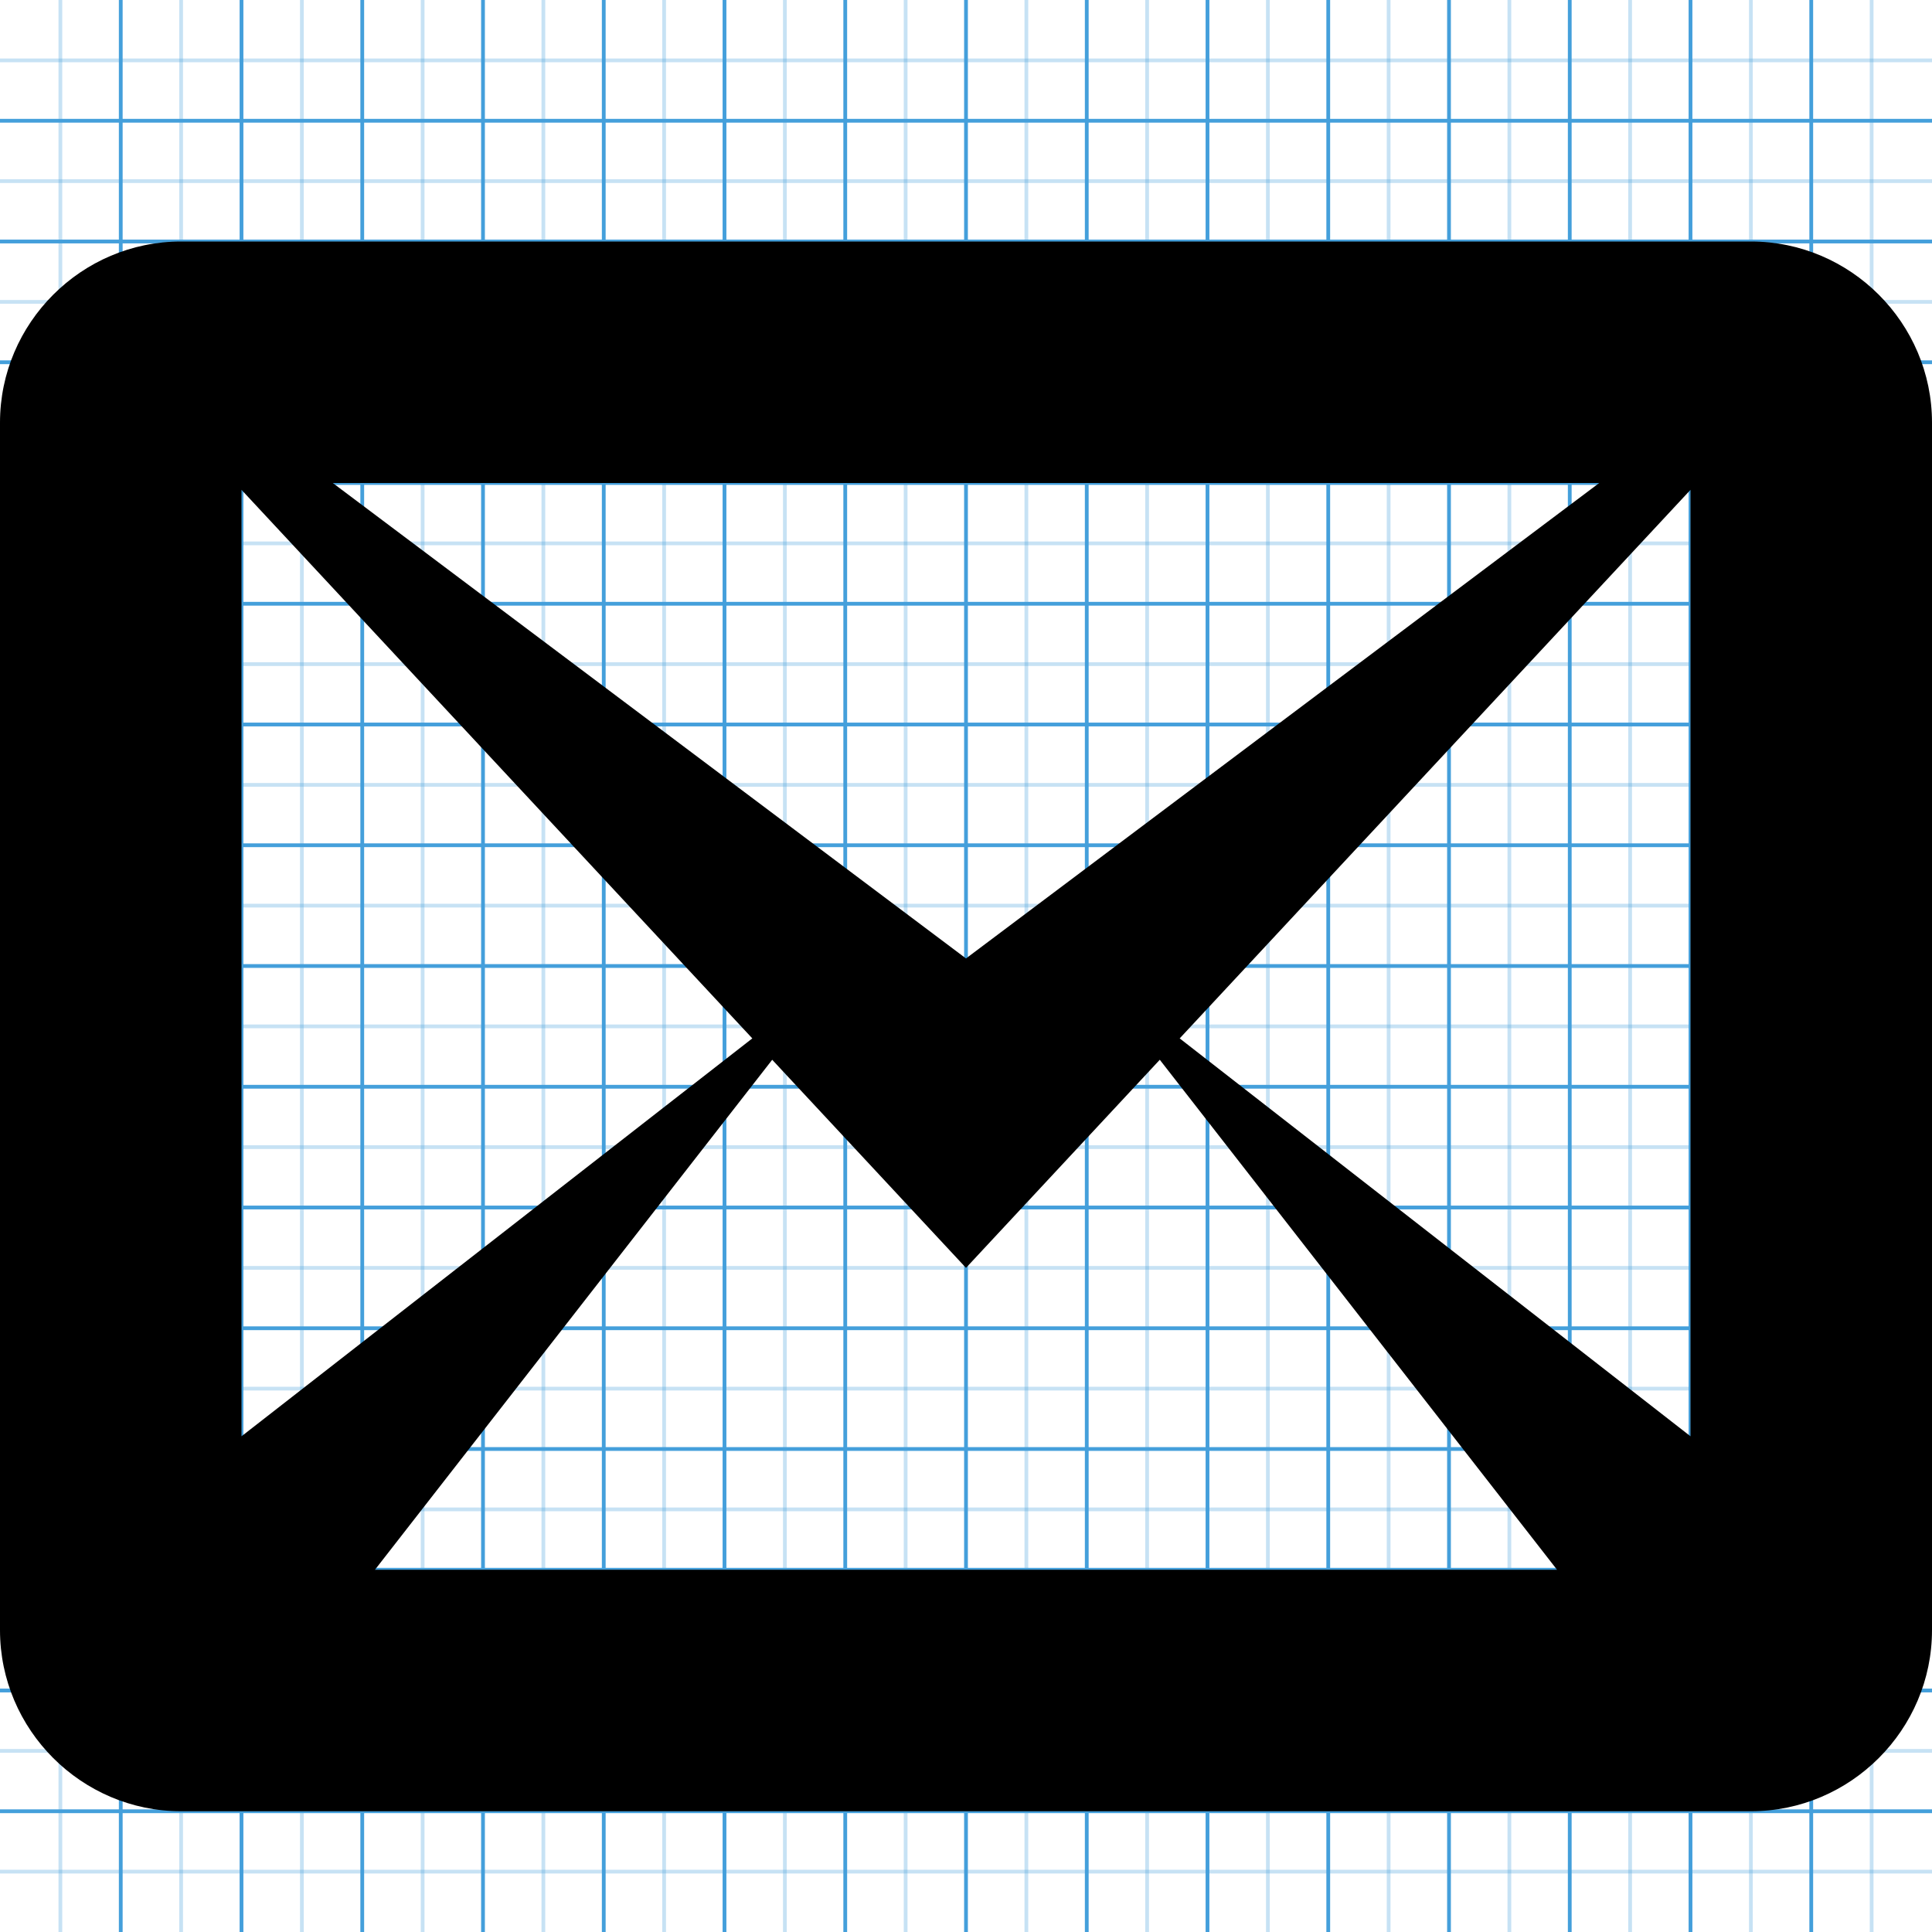
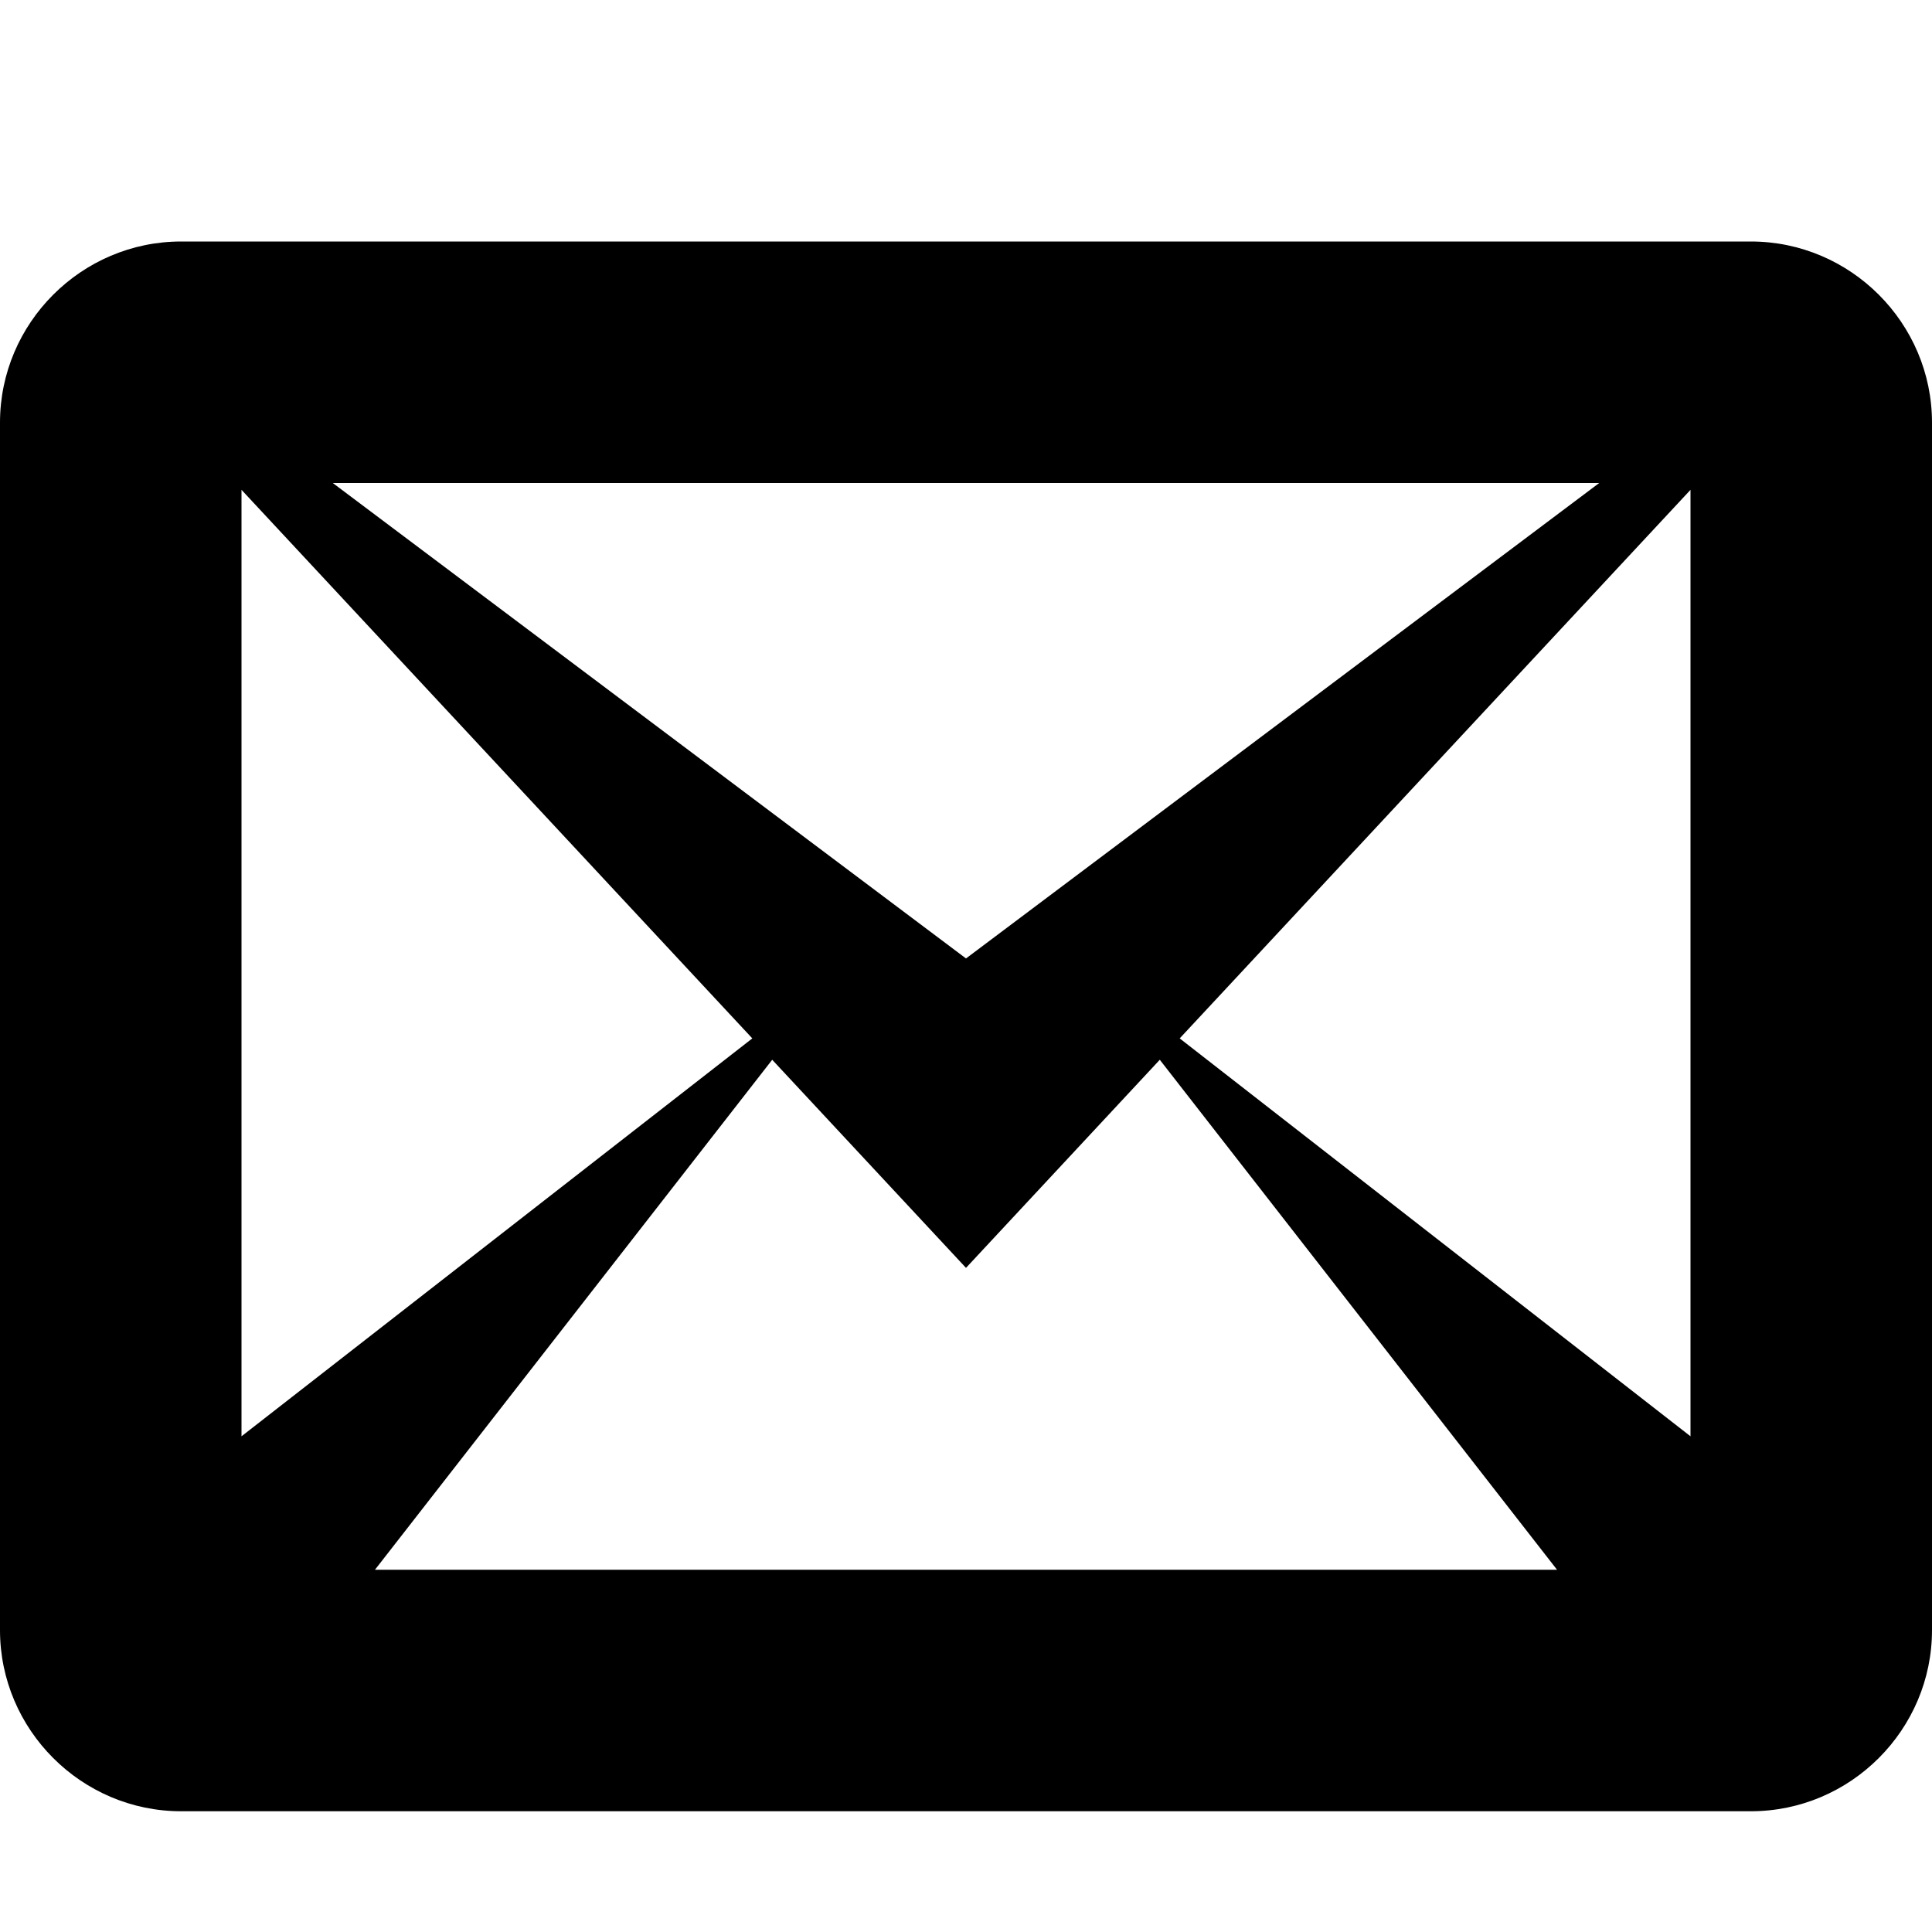
<svg xmlns="http://www.w3.org/2000/svg" version="1.1" width="512" height="512" viewBox="0 0 512 512">
-   <g id="icomoon-ignore">
-     <line stroke-width="1" x1="16" y1="0" x2="16" y2="512" stroke="#449FDB" opacity="0.3" />
-     <line stroke-width="1" x1="32" y1="0" x2="32" y2="512" stroke="#449FDB" opacity="1" />
-     <line stroke-width="1" x1="48" y1="0" x2="48" y2="512" stroke="#449FDB" opacity="0.3" />
-     <line stroke-width="1" x1="64" y1="0" x2="64" y2="512" stroke="#449FDB" opacity="1" />
-     <line stroke-width="1" x1="80" y1="0" x2="80" y2="512" stroke="#449FDB" opacity="0.3" />
-     <line stroke-width="1" x1="96" y1="0" x2="96" y2="512" stroke="#449FDB" opacity="1" />
-     <line stroke-width="1" x1="112" y1="0" x2="112" y2="512" stroke="#449FDB" opacity="0.3" />
-     <line stroke-width="1" x1="128" y1="0" x2="128" y2="512" stroke="#449FDB" opacity="1" />
-     <line stroke-width="1" x1="144" y1="0" x2="144" y2="512" stroke="#449FDB" opacity="0.3" />
-     <line stroke-width="1" x1="160" y1="0" x2="160" y2="512" stroke="#449FDB" opacity="1" />
-     <line stroke-width="1" x1="176" y1="0" x2="176" y2="512" stroke="#449FDB" opacity="0.3" />
-     <line stroke-width="1" x1="192" y1="0" x2="192" y2="512" stroke="#449FDB" opacity="1" />
-     <line stroke-width="1" x1="208" y1="0" x2="208" y2="512" stroke="#449FDB" opacity="0.3" />
-     <line stroke-width="1" x1="224" y1="0" x2="224" y2="512" stroke="#449FDB" opacity="1" />
-     <line stroke-width="1" x1="240" y1="0" x2="240" y2="512" stroke="#449FDB" opacity="0.3" />
-     <line stroke-width="1" x1="256" y1="0" x2="256" y2="512" stroke="#449FDB" opacity="1" />
-     <line stroke-width="1" x1="272" y1="0" x2="272" y2="512" stroke="#449FDB" opacity="0.3" />
-     <line stroke-width="1" x1="288" y1="0" x2="288" y2="512" stroke="#449FDB" opacity="1" />
-     <line stroke-width="1" x1="304" y1="0" x2="304" y2="512" stroke="#449FDB" opacity="0.3" />
-     <line stroke-width="1" x1="320" y1="0" x2="320" y2="512" stroke="#449FDB" opacity="1" />
-     <line stroke-width="1" x1="336" y1="0" x2="336" y2="512" stroke="#449FDB" opacity="0.3" />
-     <line stroke-width="1" x1="352" y1="0" x2="352" y2="512" stroke="#449FDB" opacity="1" />
-     <line stroke-width="1" x1="368" y1="0" x2="368" y2="512" stroke="#449FDB" opacity="0.3" />
-     <line stroke-width="1" x1="384" y1="0" x2="384" y2="512" stroke="#449FDB" opacity="1" />
-     <line stroke-width="1" x1="400" y1="0" x2="400" y2="512" stroke="#449FDB" opacity="0.3" />
-     <line stroke-width="1" x1="416" y1="0" x2="416" y2="512" stroke="#449FDB" opacity="1" />
-     <line stroke-width="1" x1="432" y1="0" x2="432" y2="512" stroke="#449FDB" opacity="0.3" />
-     <line stroke-width="1" x1="448" y1="0" x2="448" y2="512" stroke="#449FDB" opacity="1" />
-     <line stroke-width="1" x1="464" y1="0" x2="464" y2="512" stroke="#449FDB" opacity="0.3" />
-     <line stroke-width="1" x1="480" y1="0" x2="480" y2="512" stroke="#449FDB" opacity="1" />
-     <line stroke-width="1" x1="496" y1="0" x2="496" y2="512" stroke="#449FDB" opacity="0.3" />
-     <line stroke-width="1" x1="0" y1="16" x2="512" y2="16" stroke="#449FDB" opacity="0.3" />
-     <line stroke-width="1" x1="0" y1="32" x2="512" y2="32" stroke="#449FDB" opacity="1" />
-     <line stroke-width="1" x1="0" y1="48" x2="512" y2="48" stroke="#449FDB" opacity="0.3" />
-     <line stroke-width="1" x1="0" y1="64" x2="512" y2="64" stroke="#449FDB" opacity="1" />
-     <line stroke-width="1" x1="0" y1="80" x2="512" y2="80" stroke="#449FDB" opacity="0.3" />
-     <line stroke-width="1" x1="0" y1="96" x2="512" y2="96" stroke="#449FDB" opacity="1" />
-     <line stroke-width="1" x1="0" y1="112" x2="512" y2="112" stroke="#449FDB" opacity="0.3" />
-     <line stroke-width="1" x1="0" y1="128" x2="512" y2="128" stroke="#449FDB" opacity="1" />
-     <line stroke-width="1" x1="0" y1="144" x2="512" y2="144" stroke="#449FDB" opacity="0.3" />
-     <line stroke-width="1" x1="0" y1="160" x2="512" y2="160" stroke="#449FDB" opacity="1" />
-     <line stroke-width="1" x1="0" y1="176" x2="512" y2="176" stroke="#449FDB" opacity="0.3" />
-     <line stroke-width="1" x1="0" y1="192" x2="512" y2="192" stroke="#449FDB" opacity="1" />
-     <line stroke-width="1" x1="0" y1="208" x2="512" y2="208" stroke="#449FDB" opacity="0.3" />
-     <line stroke-width="1" x1="0" y1="224" x2="512" y2="224" stroke="#449FDB" opacity="1" />
-     <line stroke-width="1" x1="0" y1="240" x2="512" y2="240" stroke="#449FDB" opacity="0.3" />
-     <line stroke-width="1" x1="0" y1="256" x2="512" y2="256" stroke="#449FDB" opacity="1" />
-     <line stroke-width="1" x1="0" y1="272" x2="512" y2="272" stroke="#449FDB" opacity="0.3" />
-     <line stroke-width="1" x1="0" y1="288" x2="512" y2="288" stroke="#449FDB" opacity="1" />
-     <line stroke-width="1" x1="0" y1="304" x2="512" y2="304" stroke="#449FDB" opacity="0.3" />
-     <line stroke-width="1" x1="0" y1="320" x2="512" y2="320" stroke="#449FDB" opacity="1" />
-     <line stroke-width="1" x1="0" y1="336" x2="512" y2="336" stroke="#449FDB" opacity="0.3" />
-     <line stroke-width="1" x1="0" y1="352" x2="512" y2="352" stroke="#449FDB" opacity="1" />
-     <line stroke-width="1" x1="0" y1="368" x2="512" y2="368" stroke="#449FDB" opacity="0.3" />
-     <line stroke-width="1" x1="0" y1="384" x2="512" y2="384" stroke="#449FDB" opacity="1" />
-     <line stroke-width="1" x1="0" y1="400" x2="512" y2="400" stroke="#449FDB" opacity="0.3" />
-     <line stroke-width="1" x1="0" y1="416" x2="512" y2="416" stroke="#449FDB" opacity="1" />
-     <line stroke-width="1" x1="0" y1="432" x2="512" y2="432" stroke="#449FDB" opacity="0.3" />
-     <line stroke-width="1" x1="0" y1="448" x2="512" y2="448" stroke="#449FDB" opacity="1" />
-     <line stroke-width="1" x1="0" y1="464" x2="512" y2="464" stroke="#449FDB" opacity="0.3" />
-     <line stroke-width="1" x1="0" y1="480" x2="512" y2="480" stroke="#449FDB" opacity="1" />
-     <line stroke-width="1" x1="0" y1="496" x2="512" y2="496" stroke="#449FDB" opacity="0.3" />
-   </g>
  <path d="M464 64h-416c-26.4 0-48 21.6-48 48v320c0 26.4 21.6 48 48 48h416c26.4 0 48-21.6 48-48v-320c0-26.4-21.6-48-48-48zM199.37 275.186l-135.37 105.446v-250.821l135.37 145.375zM88.19 128h335.62l-167.81 126-167.81-126zM204.644 280.849l51.356 55.151 51.355-55.151 105.277 135.151h-313.264l105.276-135.151zM312.63 275.186l135.37-145.375v250.821l-135.37-105.446z" />
</svg>
